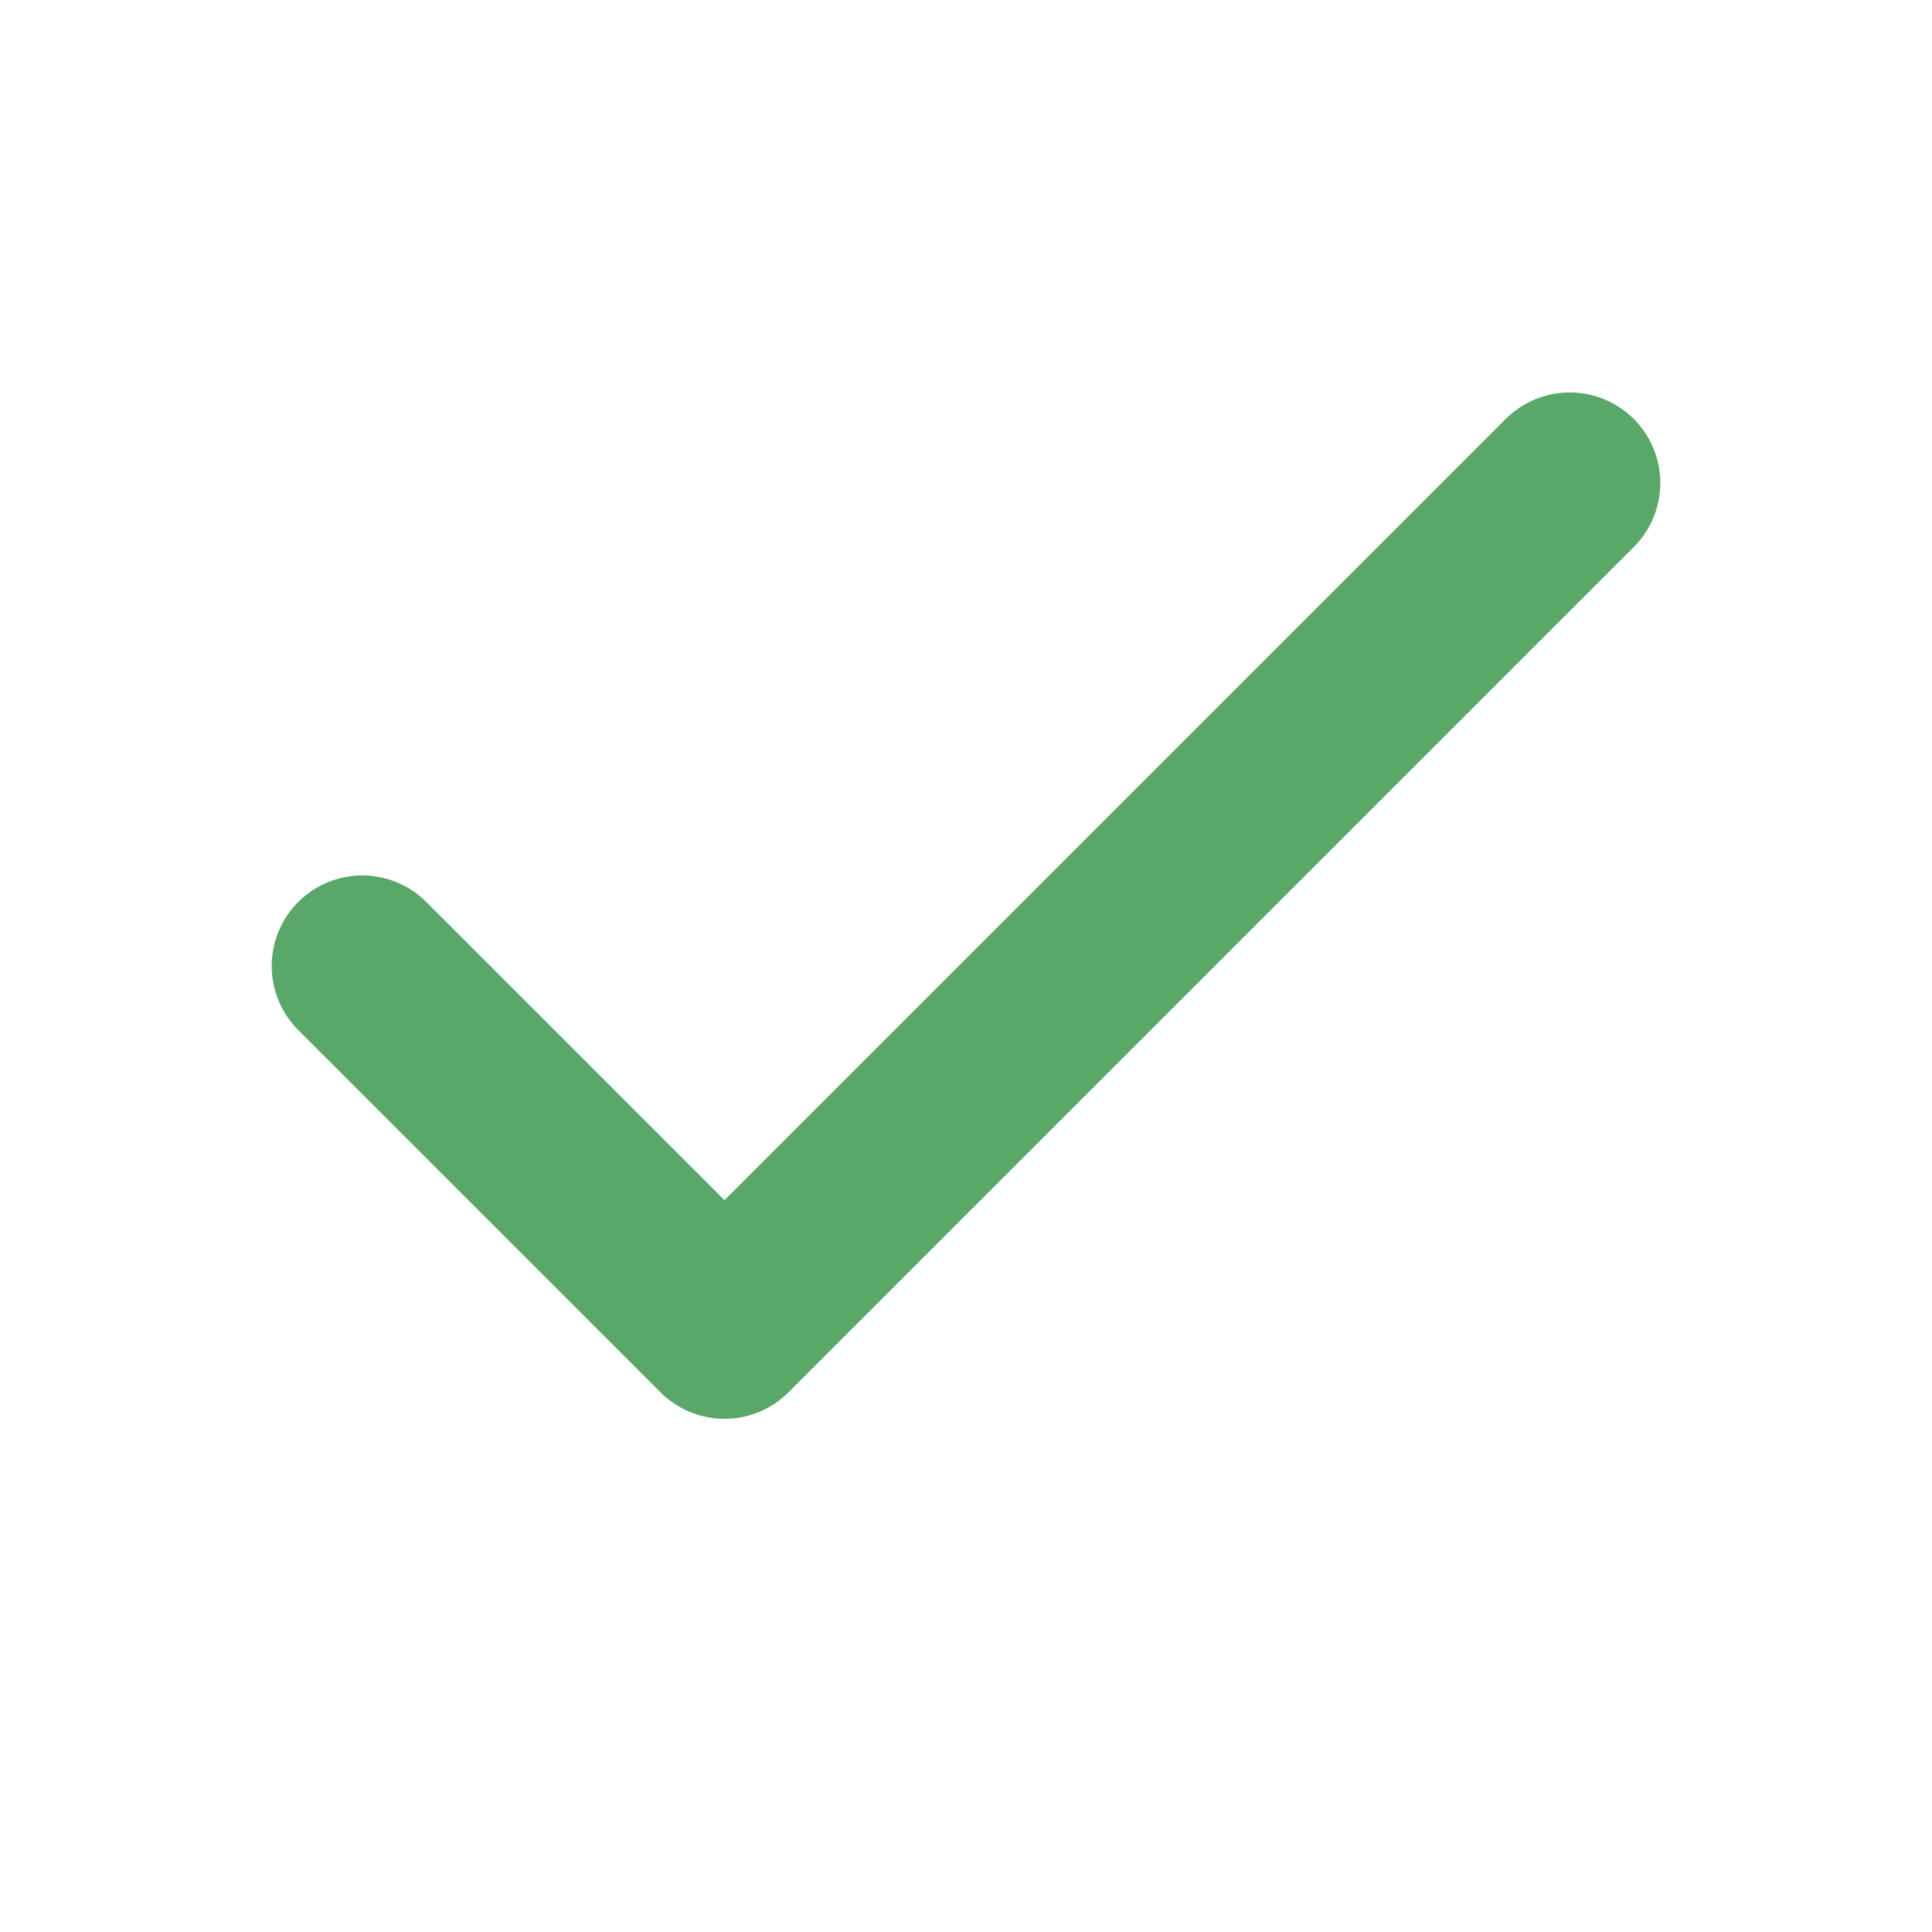
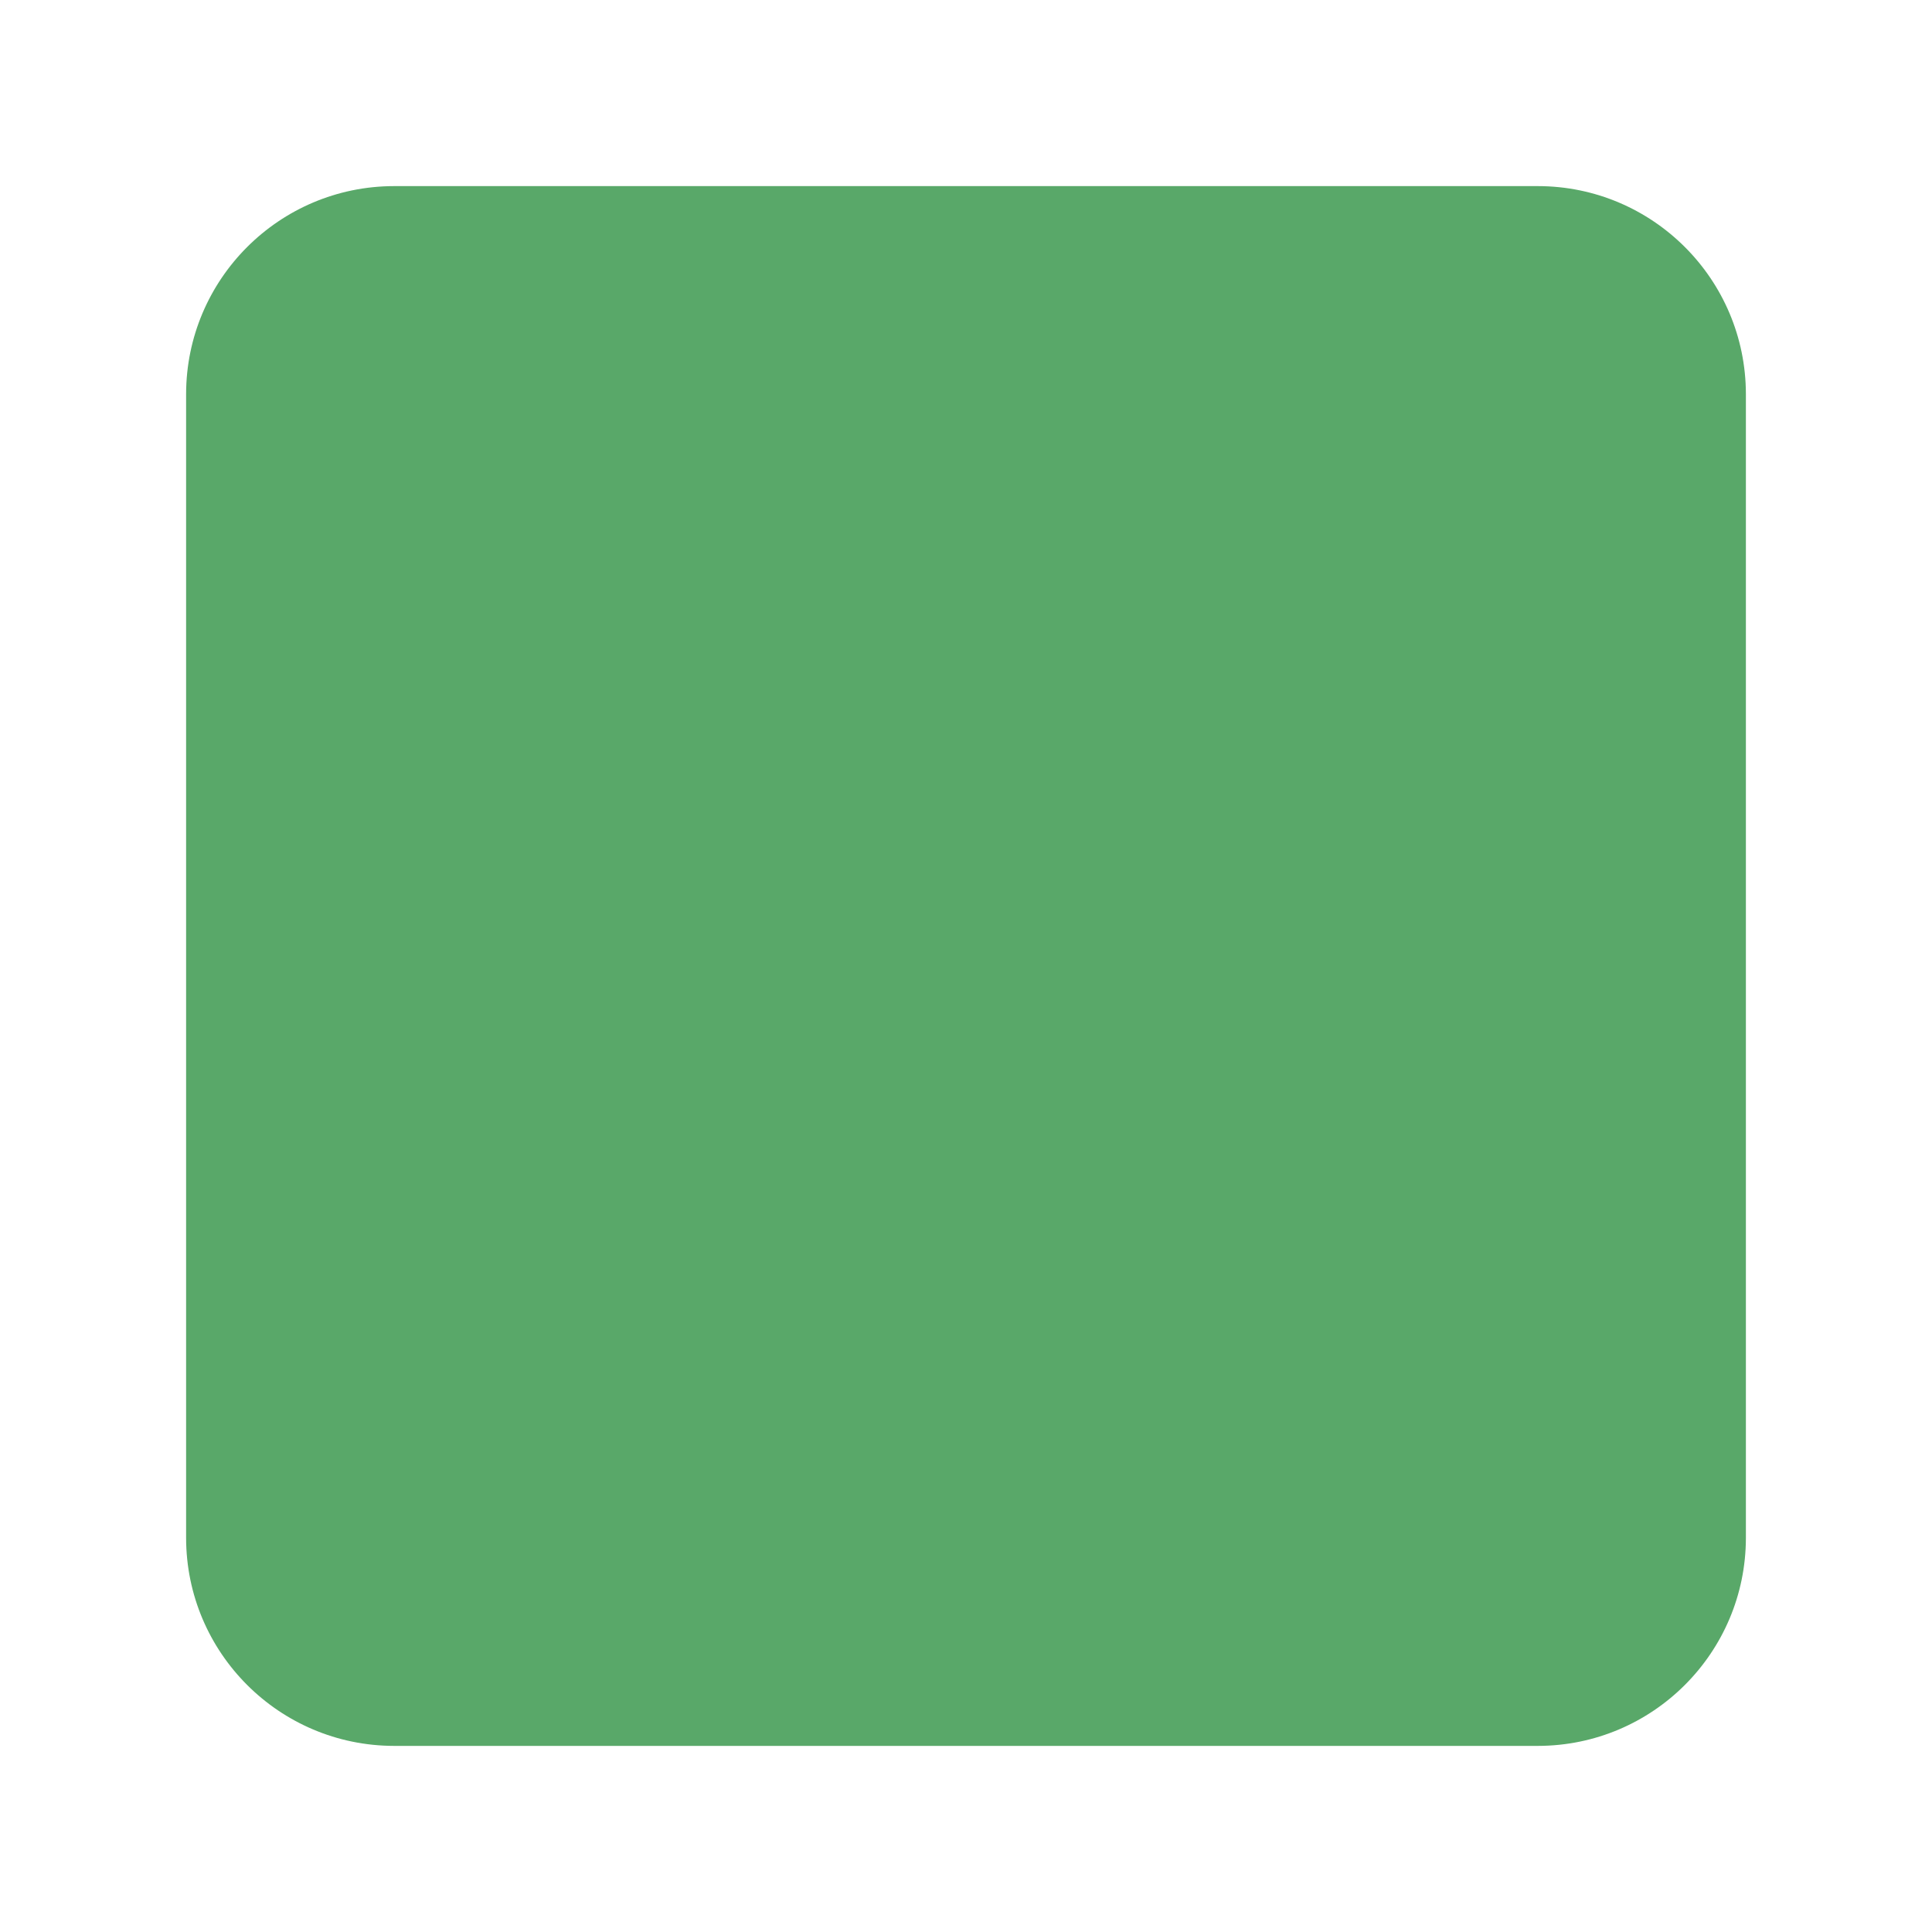
- <svg xmlns="http://www.w3.org/2000/svg" width="16" height="16" viewBox="0 0 16 16">
-   <path d="M3 8 L6 11 L13 4" fill="none" stroke="#59A869" stroke-width="1.5" stroke-linecap="round" stroke-linejoin="round" />
+ <svg xmlns="http://www.w3.org/2000/svg" viewBox="0 0 354 354">
+   <path d="M72.2,34.1H281.8a38.15,38.15,0,0,1,38.1,38.1V281.8a38.15,38.15,0,0,1-38.1,38.1H72.2a38.15,38.15,0,0,1-38.1-38.1V72.2A38.15,38.15,0,0,1,72.2,34.1Z" fill="#59A869" />
</svg>
